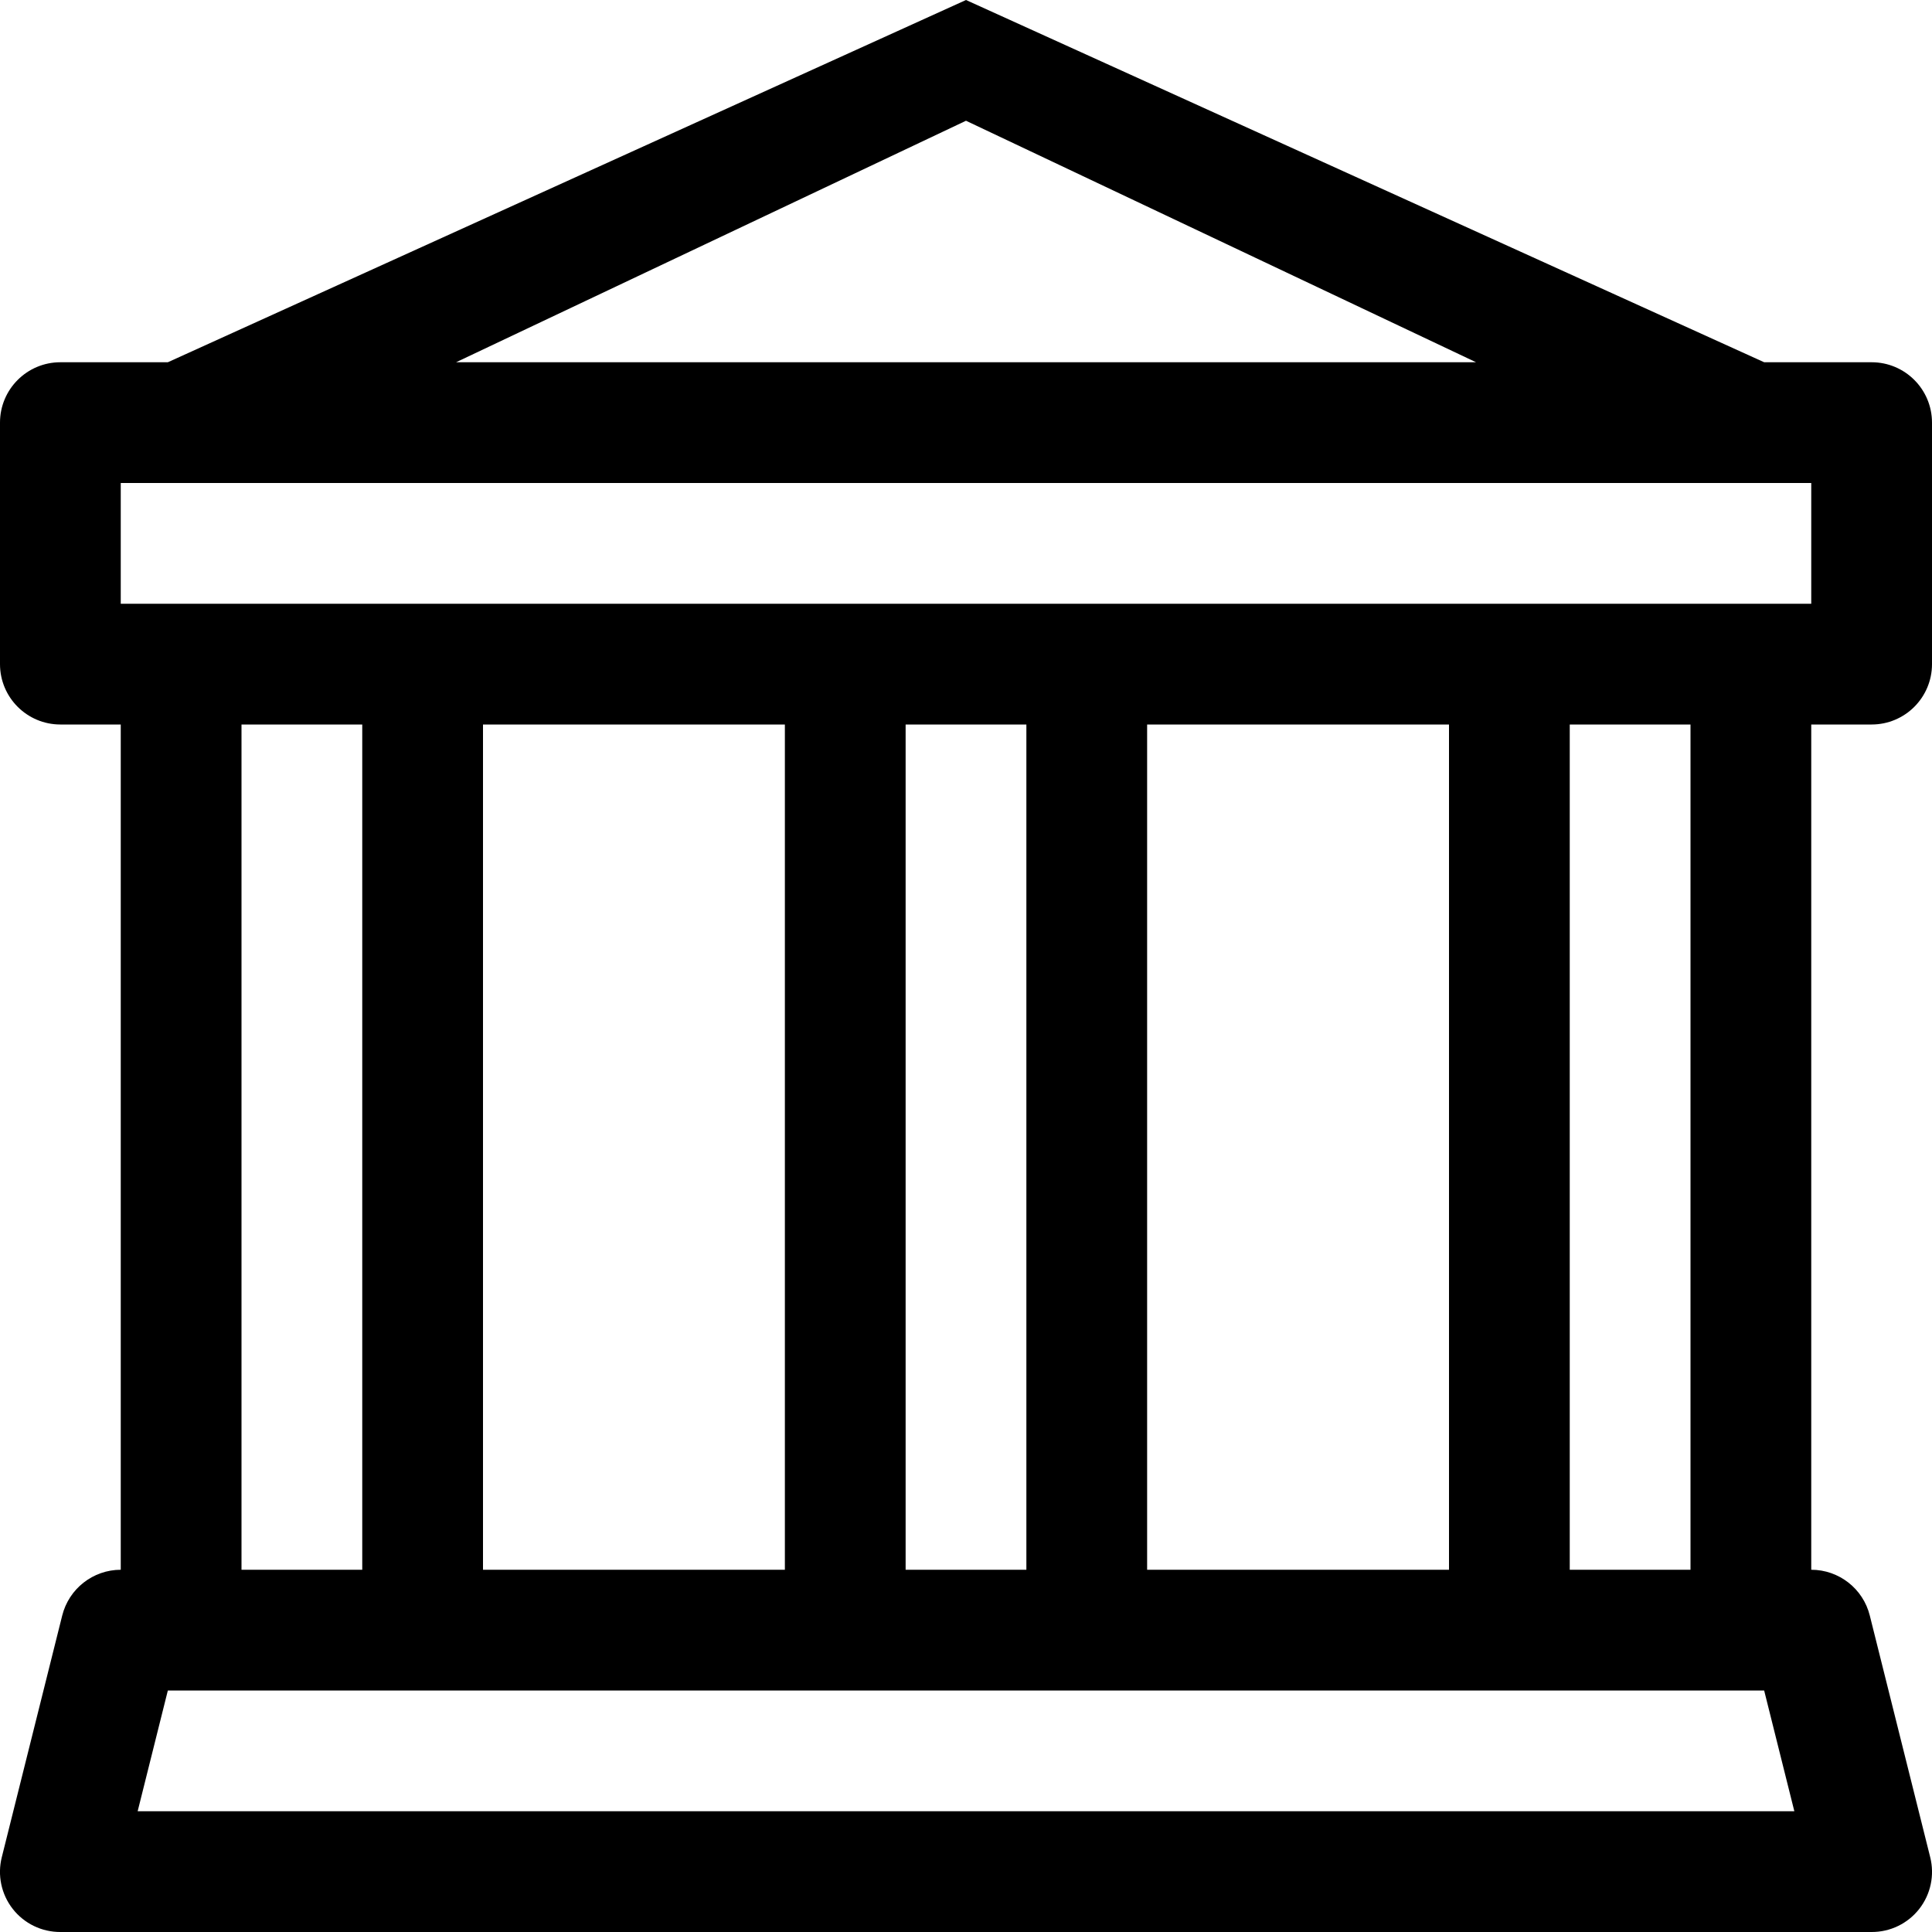
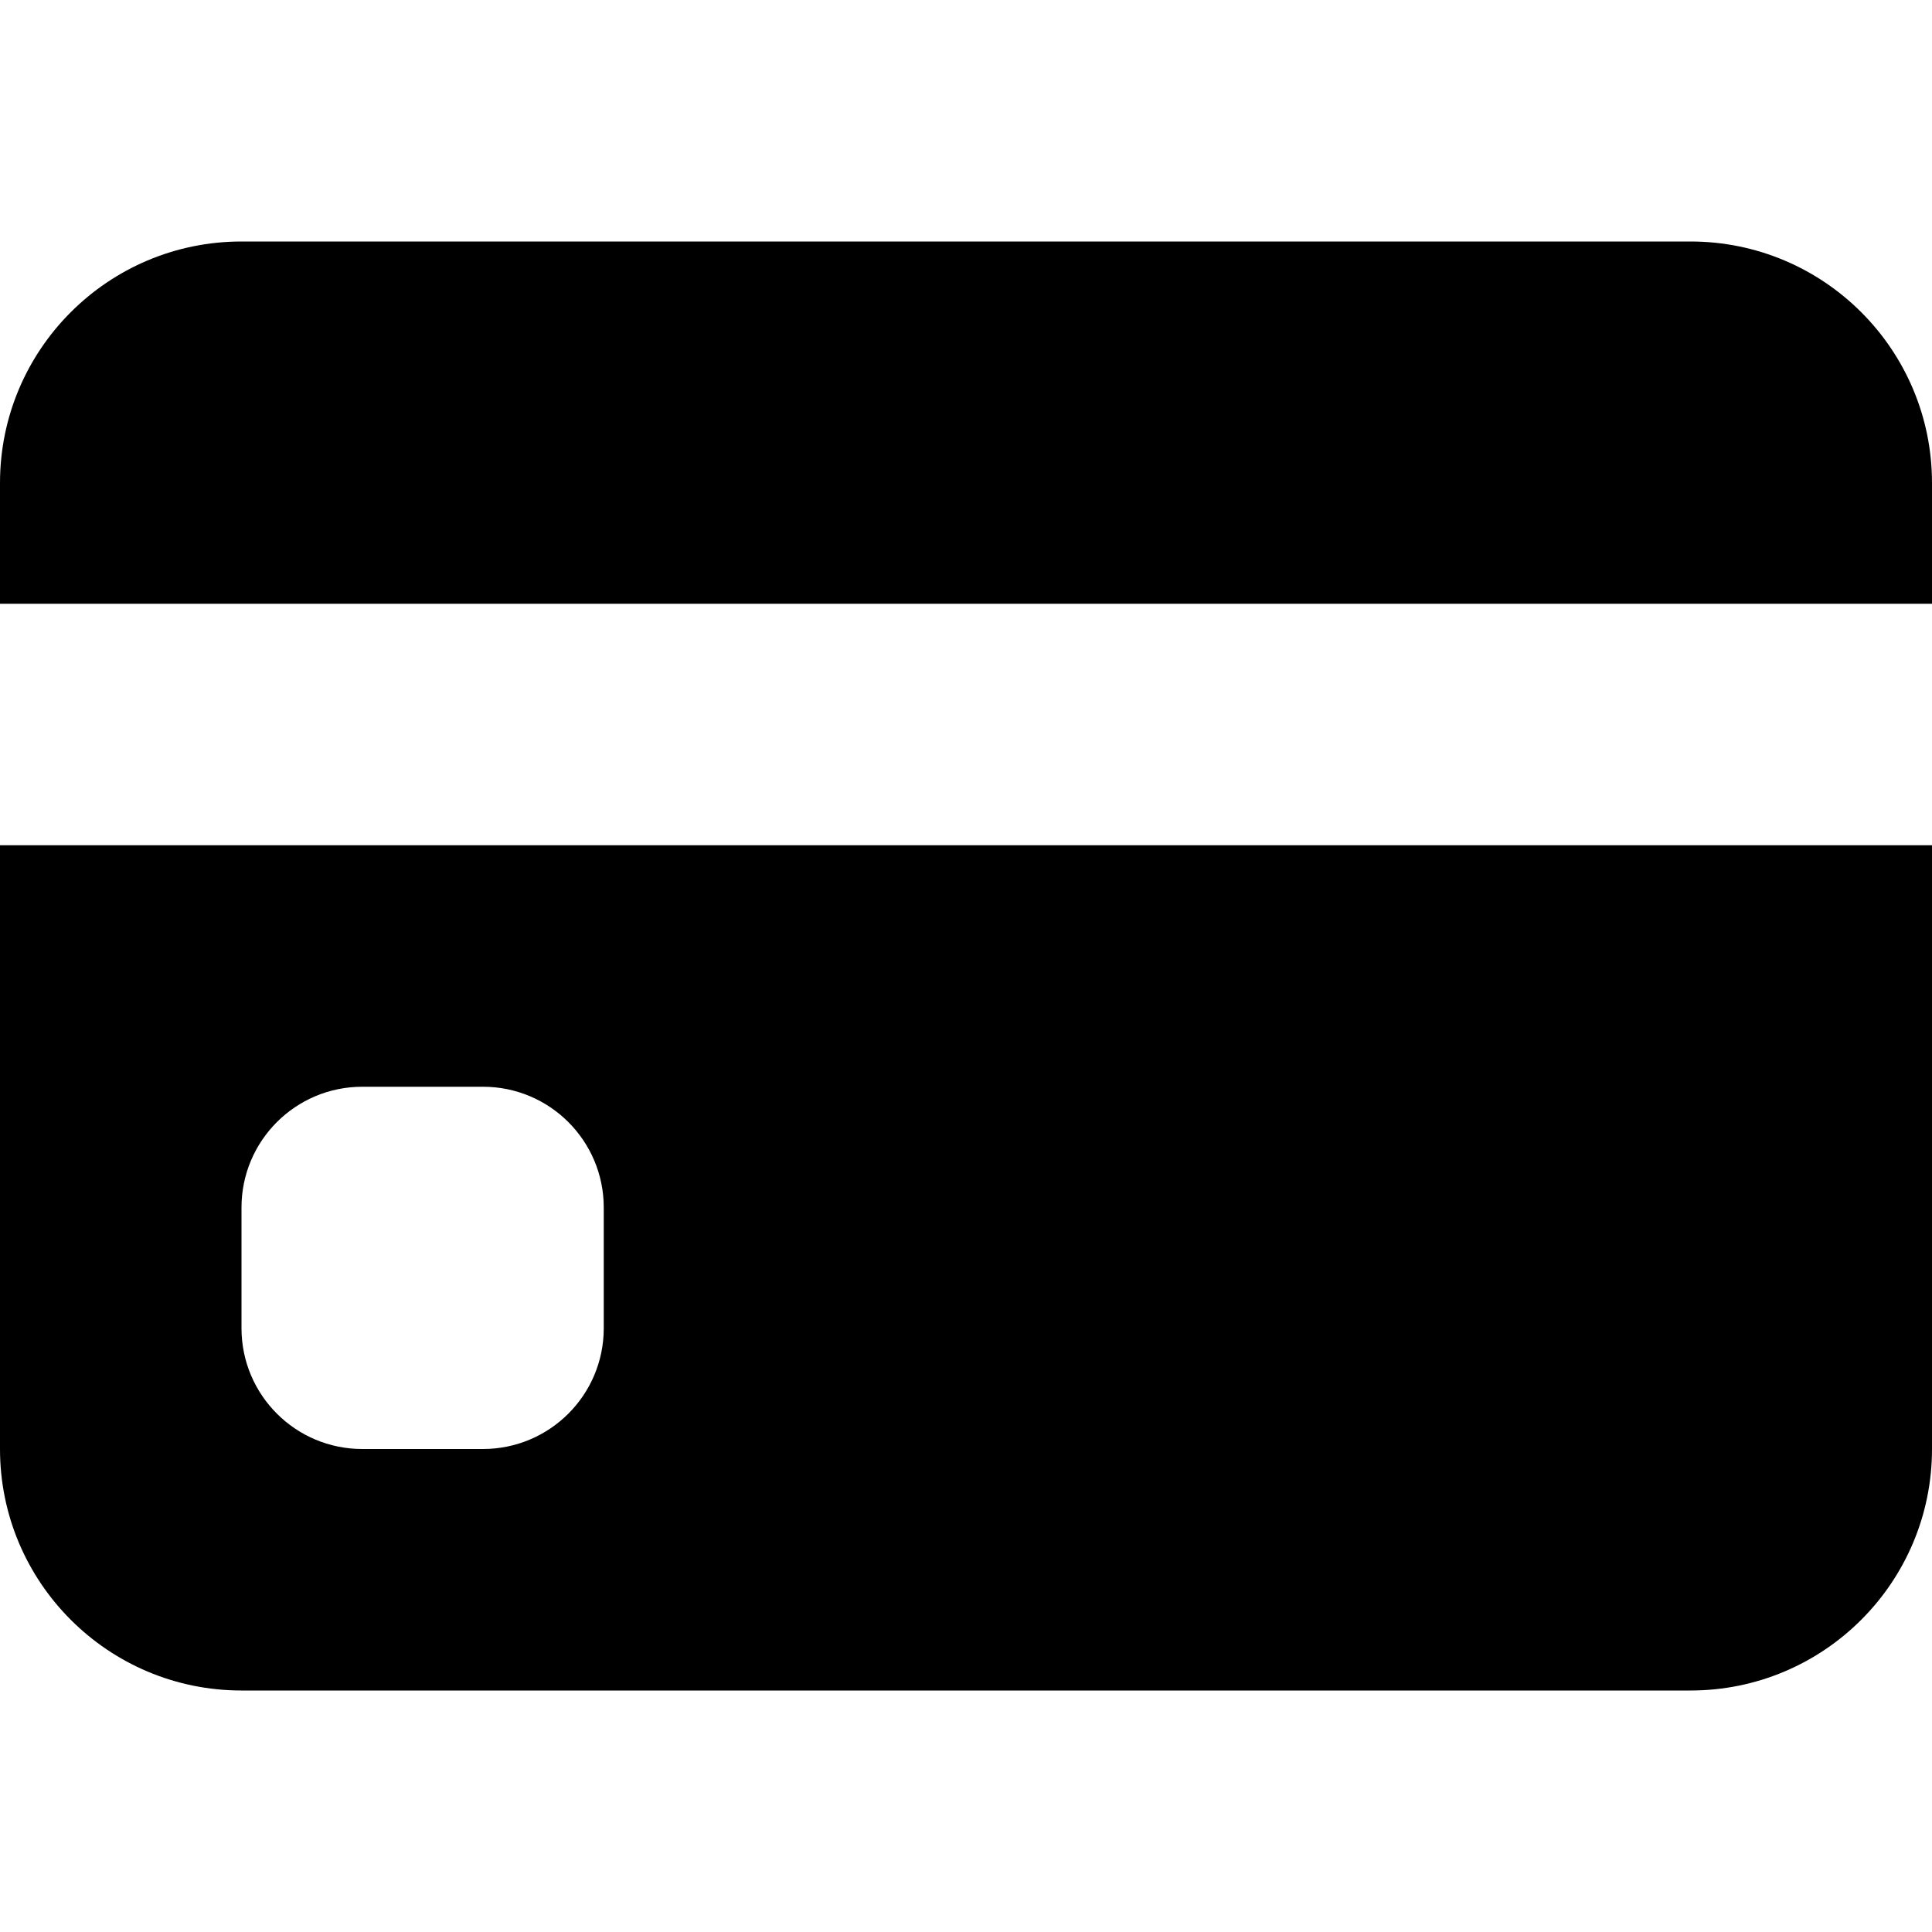
- <svg xmlns="http://www.w3.org/2000/svg" width="16" height="16" fill="currentColor" class="bi bi-bank" viewBox="0 0 16 16">
-   <path d="m8 0 6.61 3h.89a.5.5 0 0 1 .5.5v2a.5.5 0 0 1-.5.5H15v7a.5.5 0 0 1 .485.38l.5 2a.498.498 0 0 1-.485.62H.5a.498.498 0 0 1-.485-.62l.5-2A.501.501 0 0 1 1 13V6H.5a.5.5 0 0 1-.5-.5v-2A.5.5 0 0 1 .5 3h.89zM3.777 3h8.447L8 1zM2 6v7h1V6zm2 0v7h2.5V6zm3.5 0v7h1V6zm2 0v7H12V6zM13 6v7h1V6zm2-1V4H1v1zm-.39 9H1.39l-.25 1h13.72l-.25-1Z" />
+ <svg xmlns="http://www.w3.org/2000/svg" width="16" height="16" fill="currentColor" class="bi bi-credit-card-fill" viewBox="0 0 16 16">
+   <path d="M0 4a2 2 0 0 1 2-2h12a2 2 0 0 1 2 2v1H0zm0 3v5a2 2 0 0 0 2 2h12a2 2 0 0 0 2-2V7zm3 2h1a1 1 0 0 1 1 1v1a1 1 0 0 1-1 1H3a1 1 0 0 1-1-1v-1a1 1 0 0 1 1-1" />
</svg>
